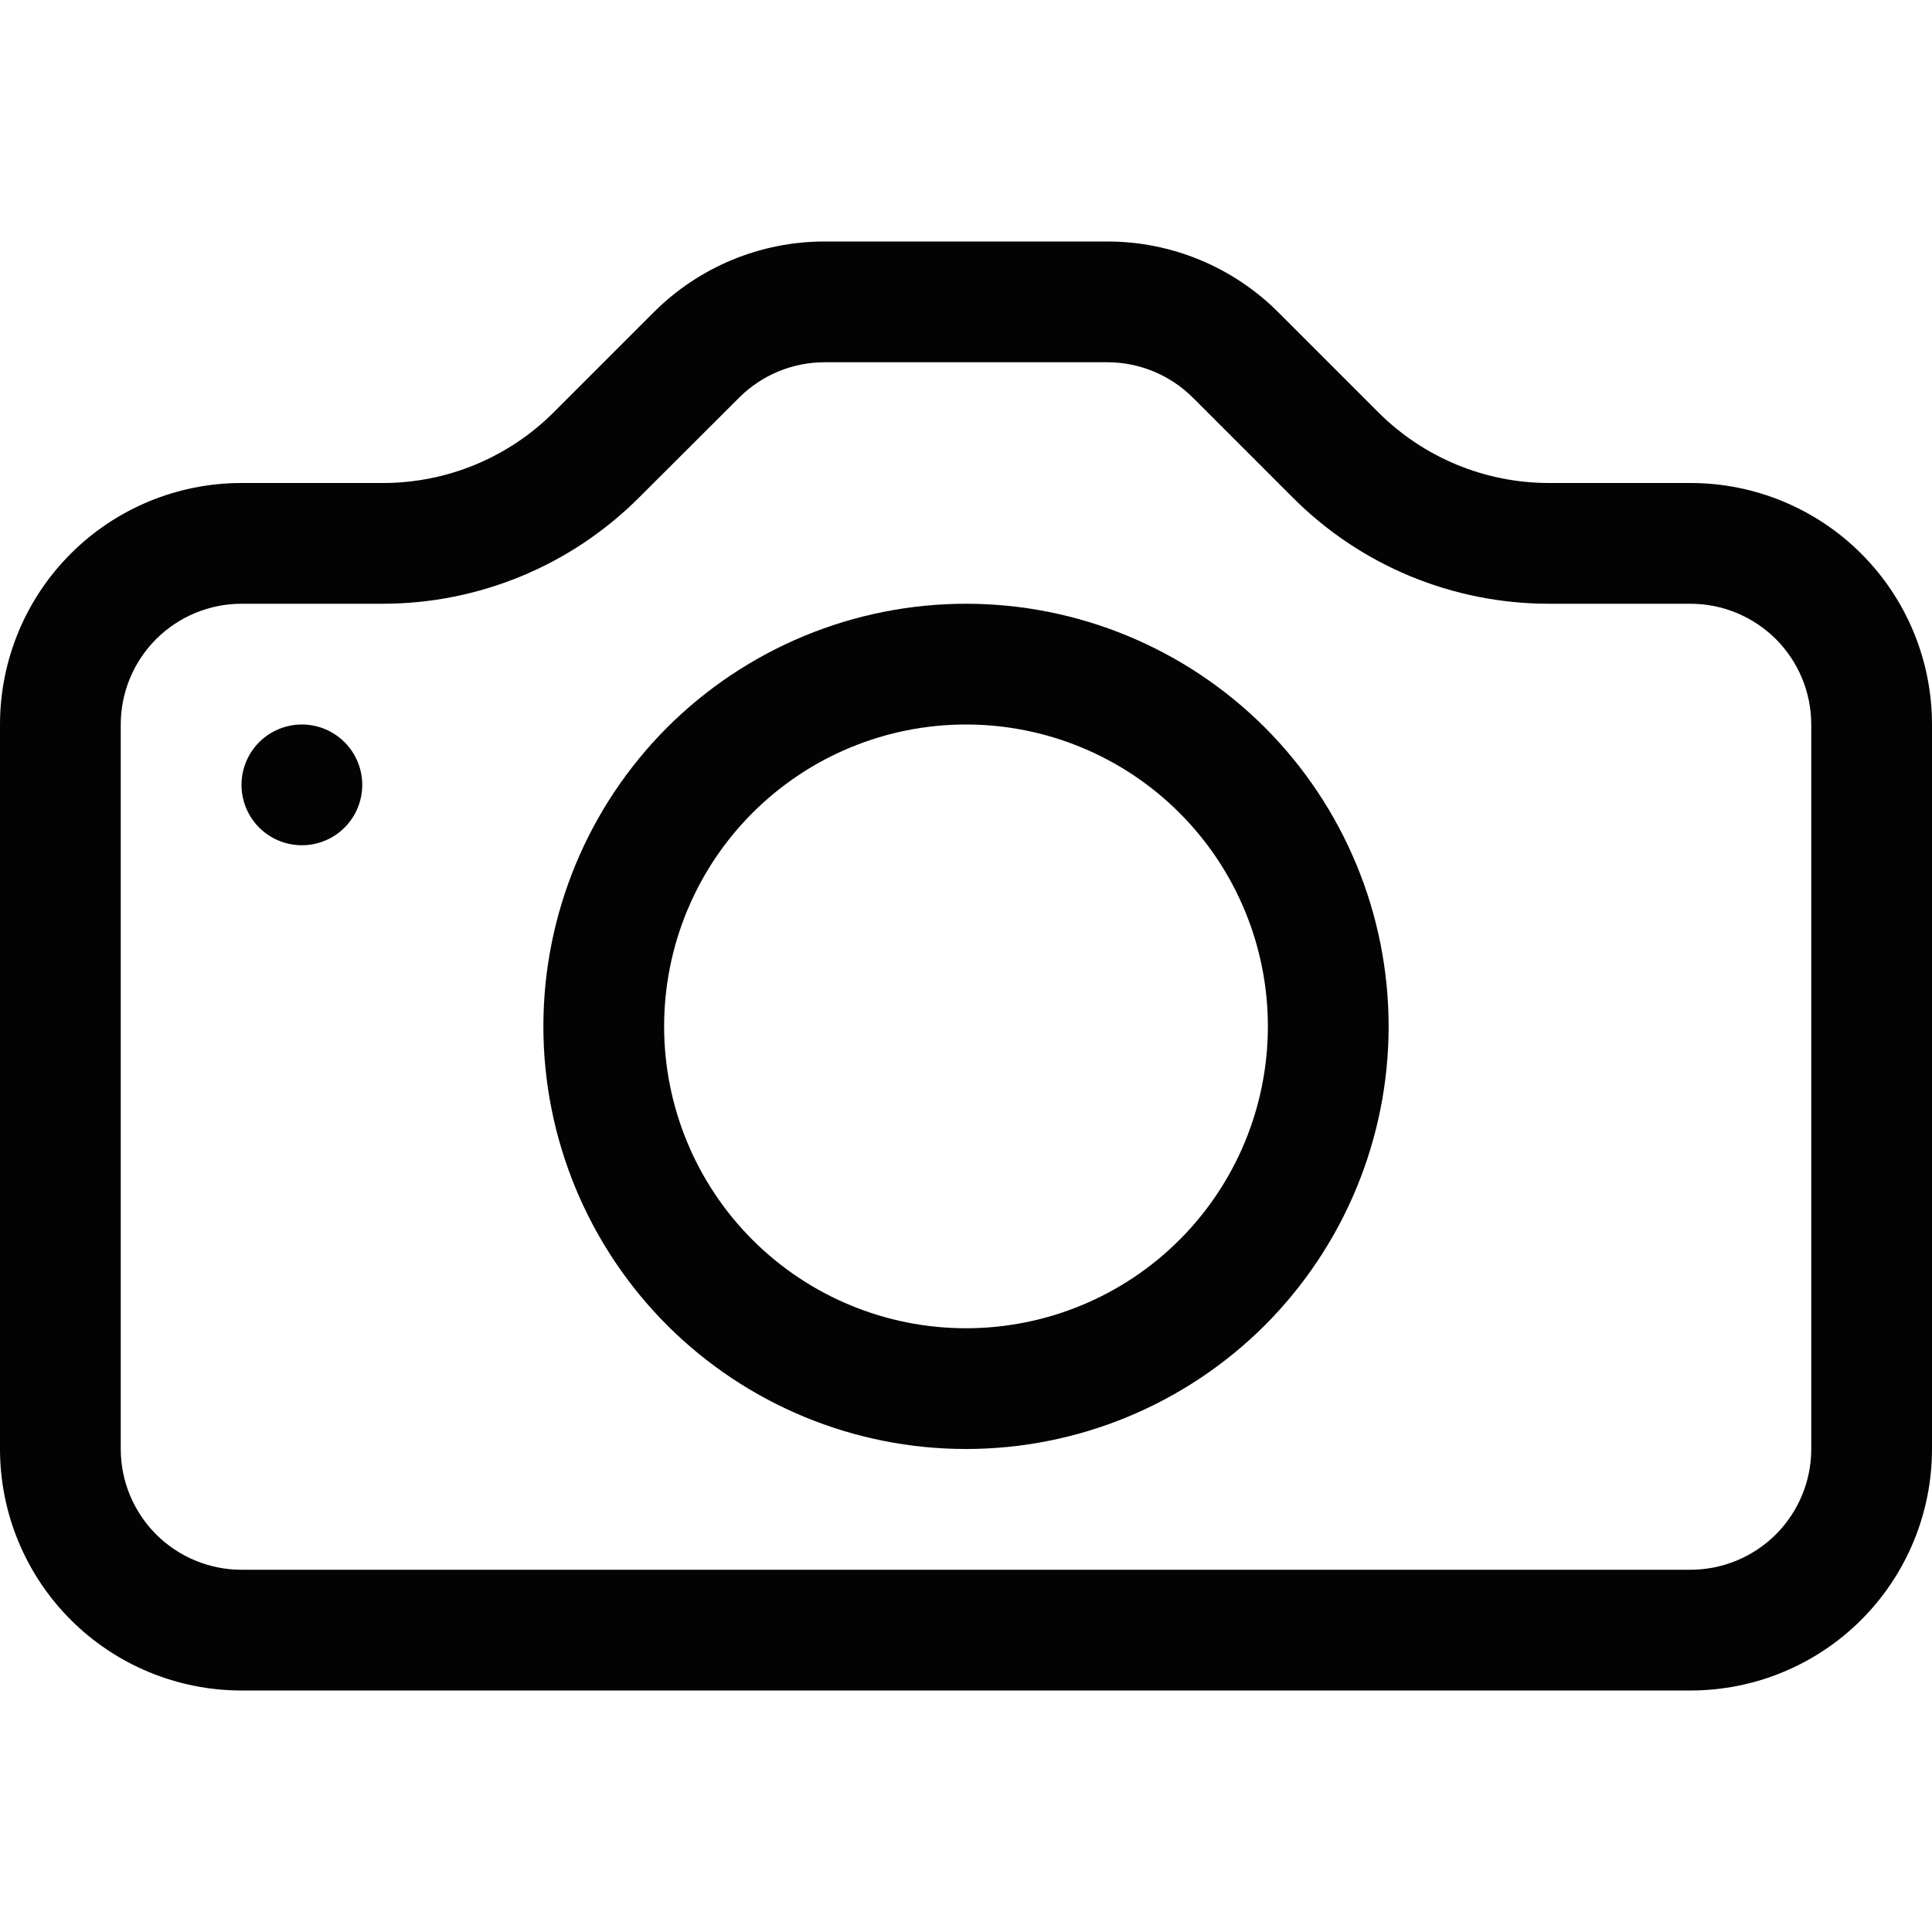
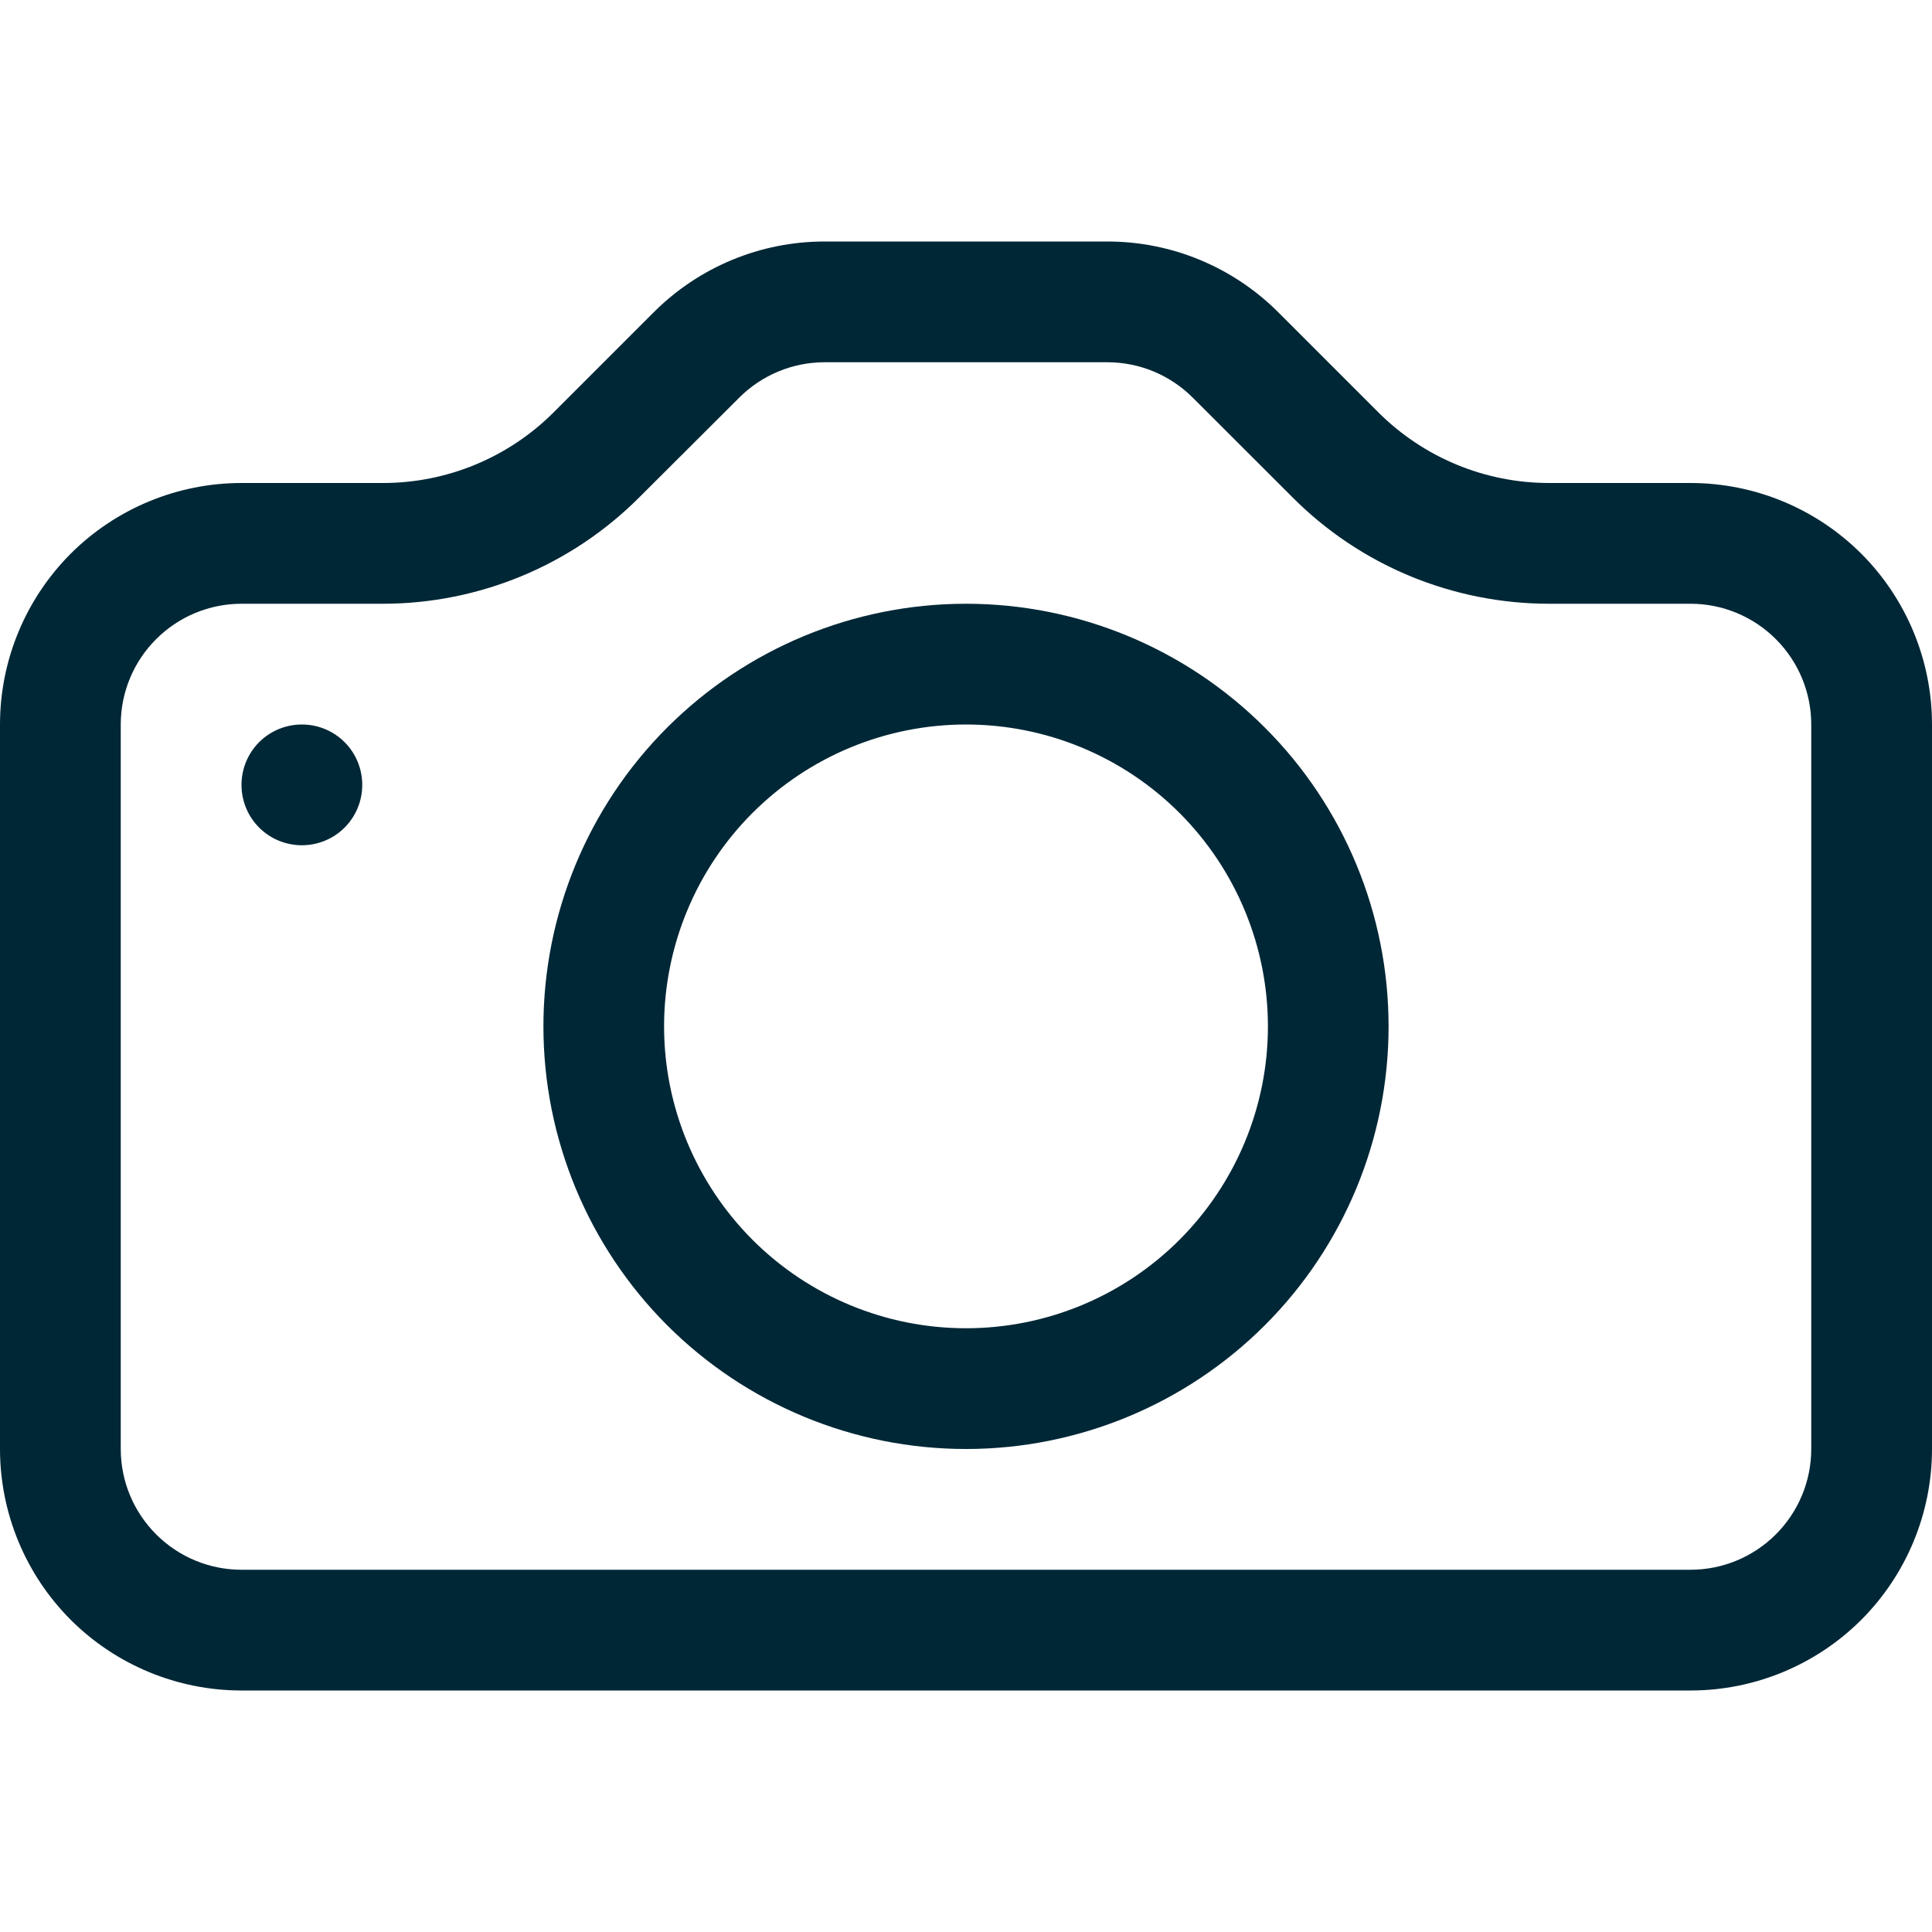
- <svg xmlns="http://www.w3.org/2000/svg" width="20" height="20" viewBox="0 0 20 20" fill="none">
-   <path d="M18.75 15C18.75 15.332 18.618 15.649 18.384 15.884C18.149 16.118 17.831 16.25 17.5 16.25H2.5C2.168 16.25 1.851 16.118 1.616 15.884C1.382 15.649 1.25 15.332 1.25 15V7.5C1.25 7.168 1.382 6.851 1.616 6.616C1.851 6.382 2.168 6.25 2.5 6.25H3.965C4.959 6.249 5.912 5.854 6.615 5.151L7.652 4.116C7.886 3.882 8.203 3.751 8.534 3.75H11.464C11.795 3.75 12.113 3.882 12.348 4.116L13.383 5.151C13.731 5.5 14.144 5.776 14.599 5.965C15.055 6.153 15.542 6.25 16.035 6.25H17.5C17.831 6.25 18.149 6.382 18.384 6.616C18.618 6.851 18.75 7.168 18.75 7.5V15ZM2.5 5C1.837 5 1.201 5.263 0.732 5.732C0.263 6.201 0 6.837 0 7.5L0 15C0 15.663 0.263 16.299 0.732 16.768C1.201 17.237 1.837 17.5 2.5 17.5H17.5C18.163 17.5 18.799 17.237 19.268 16.768C19.737 16.299 20 15.663 20 15V7.5C20 6.837 19.737 6.201 19.268 5.732C18.799 5.263 18.163 5 17.5 5H16.035C15.372 5 14.736 4.736 14.268 4.268L13.232 3.232C12.764 2.764 12.128 2.5 11.465 2.5H8.535C7.872 2.5 7.236 2.764 6.768 3.232L5.732 4.268C5.264 4.736 4.628 5 3.965 5H2.5Z" fill="#030303" />
-   <path d="M10 13.75C9.171 13.75 8.376 13.421 7.79 12.835C7.204 12.249 6.875 11.454 6.875 10.625C6.875 9.796 7.204 9.001 7.79 8.415C8.376 7.829 9.171 7.5 10 7.5C10.829 7.5 11.624 7.829 12.21 8.415C12.796 9.001 13.125 9.796 13.125 10.625C13.125 11.454 12.796 12.249 12.21 12.835C11.624 13.421 10.829 13.75 10 13.75ZM10 15C11.16 15 12.273 14.539 13.094 13.719C13.914 12.898 14.375 11.785 14.375 10.625C14.375 9.465 13.914 8.352 13.094 7.531C12.273 6.711 11.16 6.25 10 6.25C8.84 6.25 7.727 6.711 6.906 7.531C6.086 8.352 5.625 9.465 5.625 10.625C5.625 11.785 6.086 12.898 6.906 13.719C7.727 14.539 8.84 15 10 15V15ZM3.75 8.125C3.75 8.291 3.684 8.45 3.567 8.567C3.45 8.684 3.291 8.75 3.125 8.75C2.959 8.75 2.8 8.684 2.683 8.567C2.566 8.45 2.5 8.291 2.5 8.125C2.5 7.959 2.566 7.8 2.683 7.683C2.8 7.566 2.959 7.5 3.125 7.5C3.291 7.5 3.45 7.566 3.567 7.683C3.684 7.8 3.75 7.959 3.75 8.125V8.125Z" fill="#030303" />
+ <svg xmlns="http://www.w3.org/2000/svg" width="22" height="22" viewBox="0 0 22 22" fill="none">
+   <path d="M20.625 16.5C20.625 16.865 20.48 17.214 20.222 17.472C19.964 17.73 19.615 17.875 19.25 17.875H2.75C2.385 17.875 2.036 17.73 1.778 17.472C1.52 17.214 1.375 16.865 1.375 16.5V8.25C1.375 7.885 1.52 7.536 1.778 7.278C2.036 7.02 2.385 6.875 2.75 6.875H4.362C5.455 6.874 6.503 6.44 7.277 5.666L8.418 4.528C8.675 4.271 9.023 4.126 9.387 4.125H12.61C12.975 4.125 13.324 4.27 13.582 4.528L14.721 5.666C15.104 6.05 15.559 6.354 16.059 6.561C16.56 6.768 17.097 6.875 17.639 6.875H19.25C19.615 6.875 19.964 7.02 20.222 7.278C20.48 7.536 20.625 7.885 20.625 8.25V16.5ZM2.75 5.5C2.021 5.5 1.321 5.79 0.805 6.305C0.29 6.821 0 7.521 0 8.25L0 16.5C0 17.229 0.29 17.929 0.805 18.445C1.321 18.96 2.021 19.25 2.75 19.25H19.25C19.979 19.25 20.679 18.96 21.195 18.445C21.71 17.929 22 17.229 22 16.5V8.25C22 7.521 21.71 6.821 21.195 6.305C20.679 5.79 19.979 5.5 19.25 5.5H17.639C16.909 5.5 16.21 5.21 15.694 4.694L14.556 3.556C14.04 3.04 13.341 2.75 12.611 2.75H9.389C8.659 2.75 7.96 3.04 7.444 3.556L6.306 4.694C5.79 5.21 5.091 5.5 4.362 5.5H2.75Z" fill="#002736" />
+   <path d="M11 15.125C10.088 15.125 9.214 14.763 8.569 14.118C7.925 13.473 7.562 12.599 7.562 11.688C7.562 10.776 7.925 9.901 8.569 9.257C9.214 8.612 10.088 8.25 11 8.25C11.912 8.25 12.786 8.612 13.431 9.257C14.075 9.901 14.438 10.776 14.438 11.688C14.438 12.599 14.075 13.473 13.431 14.118C12.786 14.763 11.912 15.125 11 15.125ZM11 16.5C12.276 16.5 13.5 15.993 14.403 15.091C15.306 14.188 15.812 12.964 15.812 11.688C15.812 10.411 15.306 9.187 14.403 8.285C13.5 7.382 12.276 6.875 11 6.875C9.724 6.875 8.5 7.382 7.597 8.285C6.695 9.187 6.188 10.411 6.188 11.688C6.188 12.964 6.695 14.188 7.597 15.091C8.5 15.993 9.724 16.5 11 16.5ZM4.125 8.938C4.125 9.12 4.053 9.295 3.924 9.424C3.795 9.553 3.62 9.625 3.438 9.625C3.255 9.625 3.08 9.553 2.951 9.424C2.822 9.295 2.75 9.12 2.75 8.938C2.75 8.755 2.822 8.58 2.951 8.451C3.08 8.322 3.255 8.25 3.438 8.25C3.62 8.25 3.795 8.322 3.924 8.451C4.053 8.58 4.125 8.755 4.125 8.938Z" fill="#002736" />
</svg>
